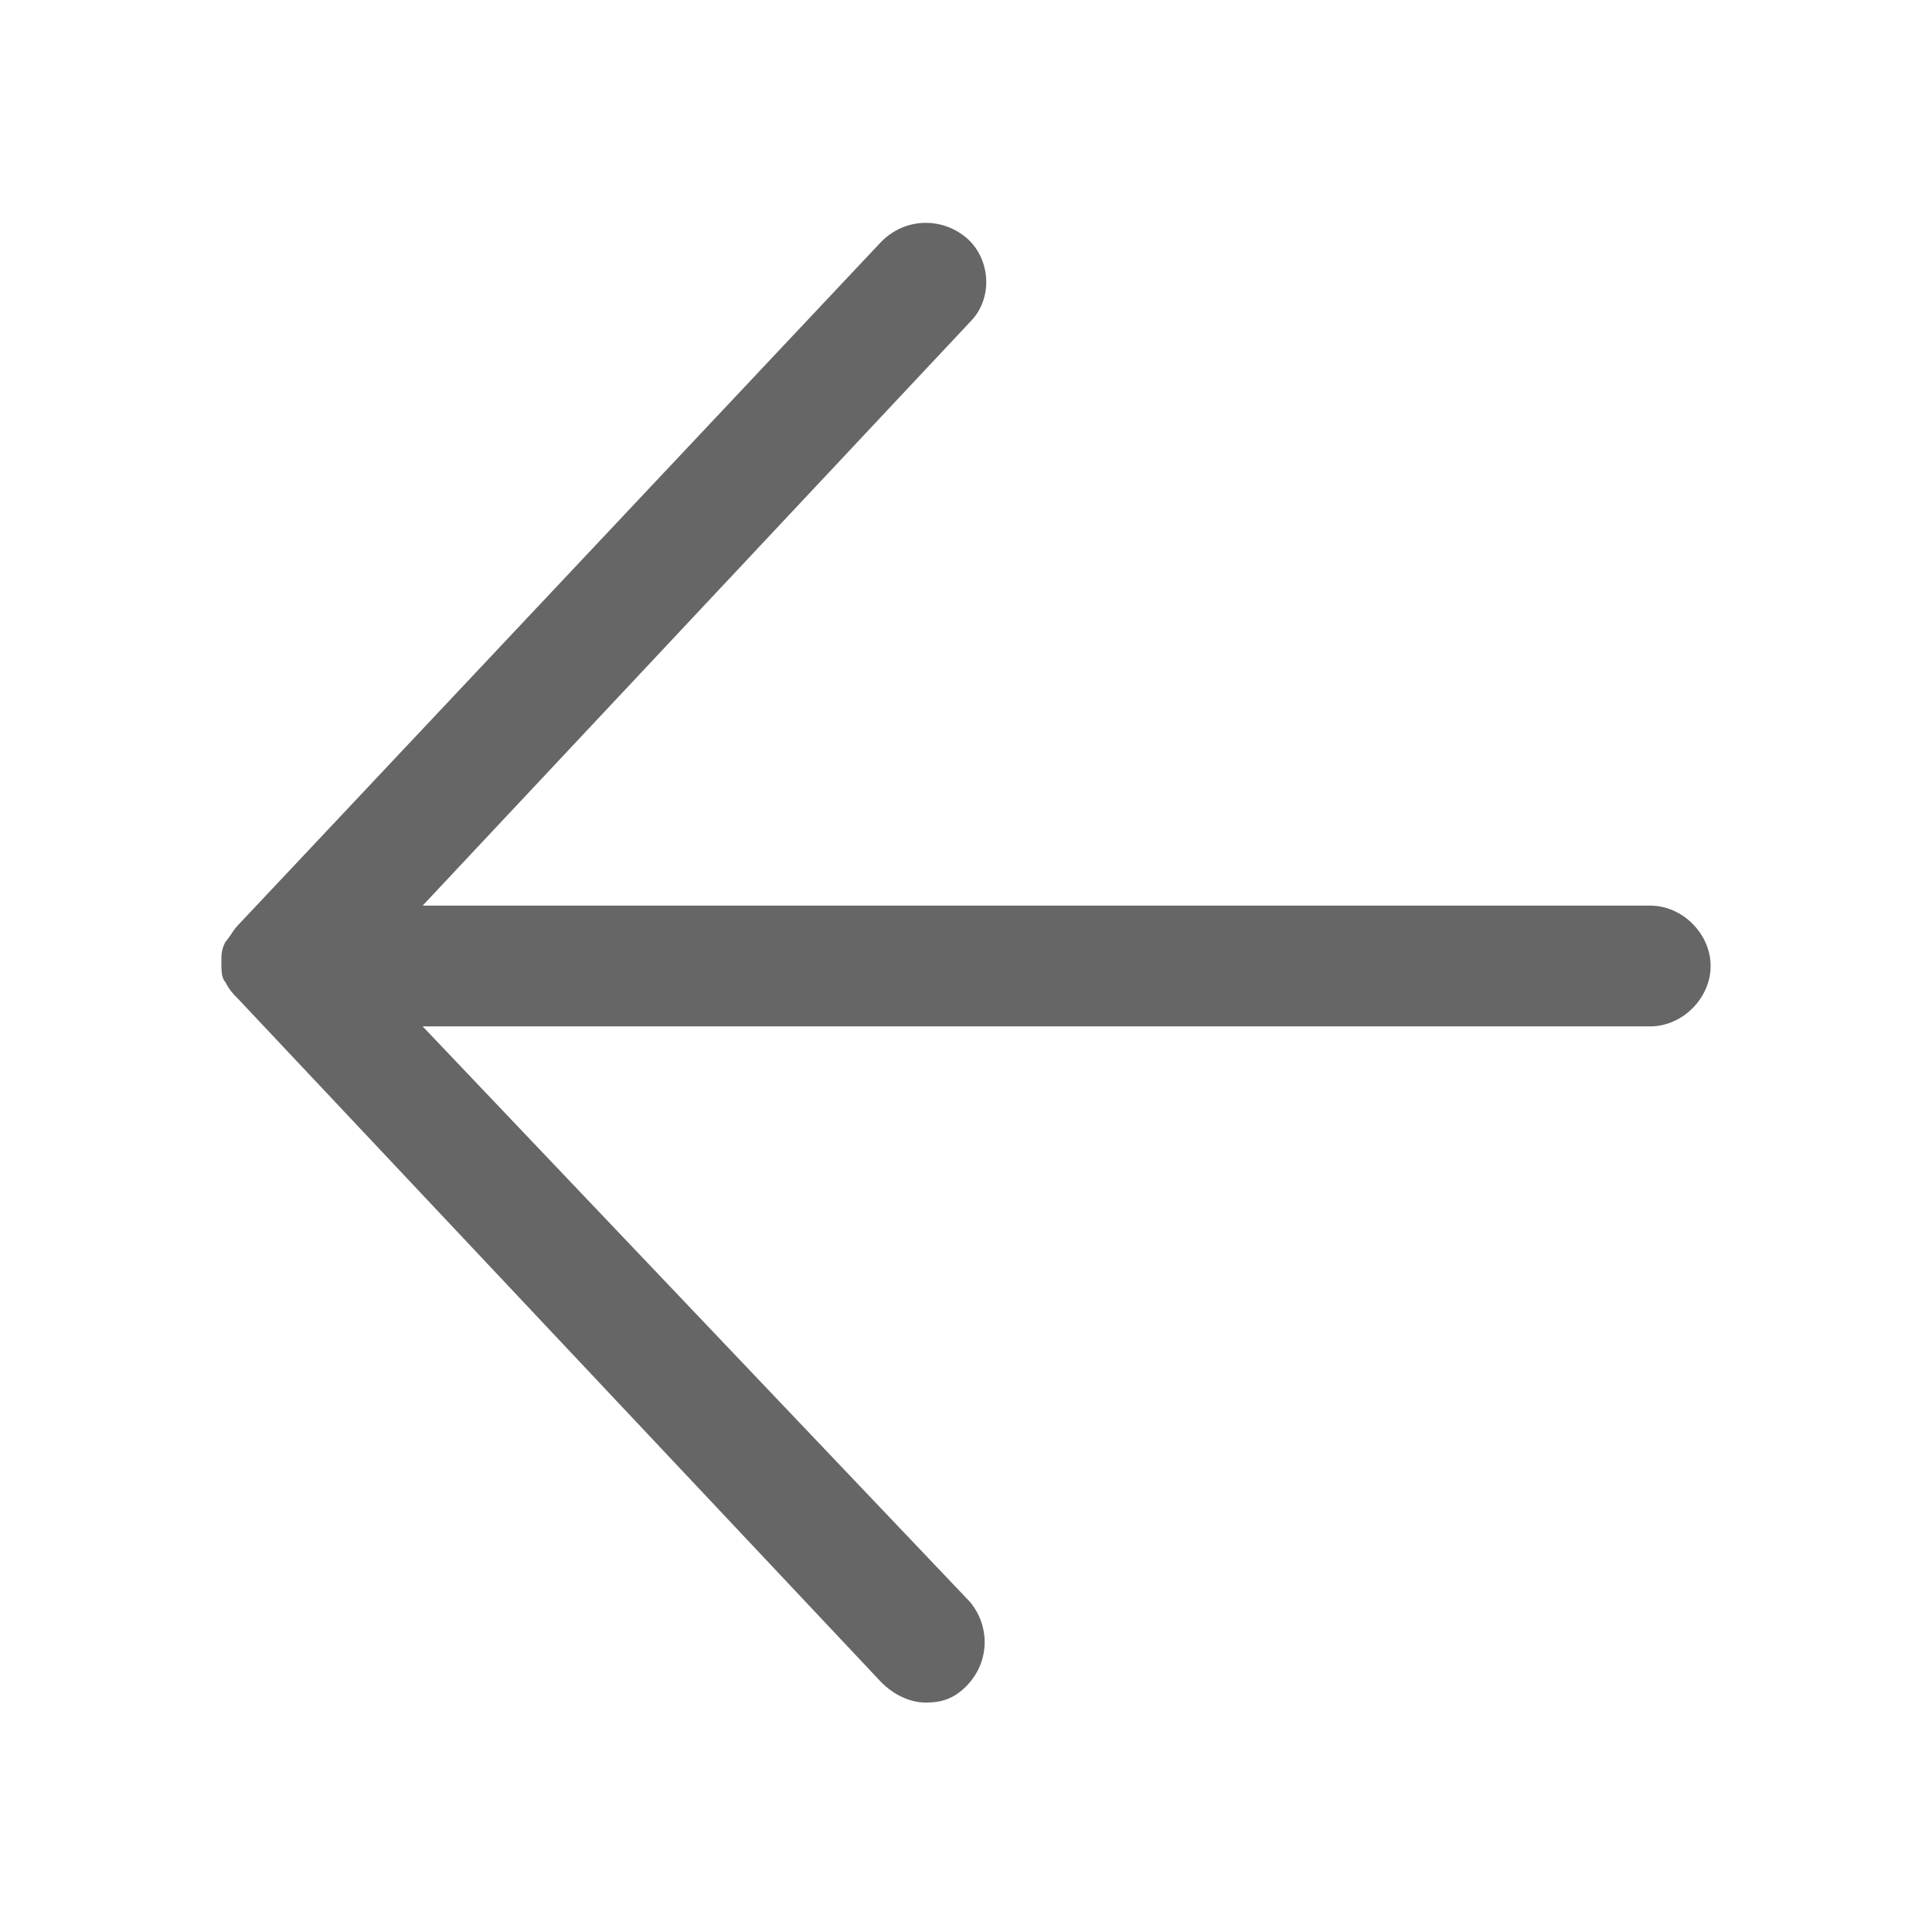
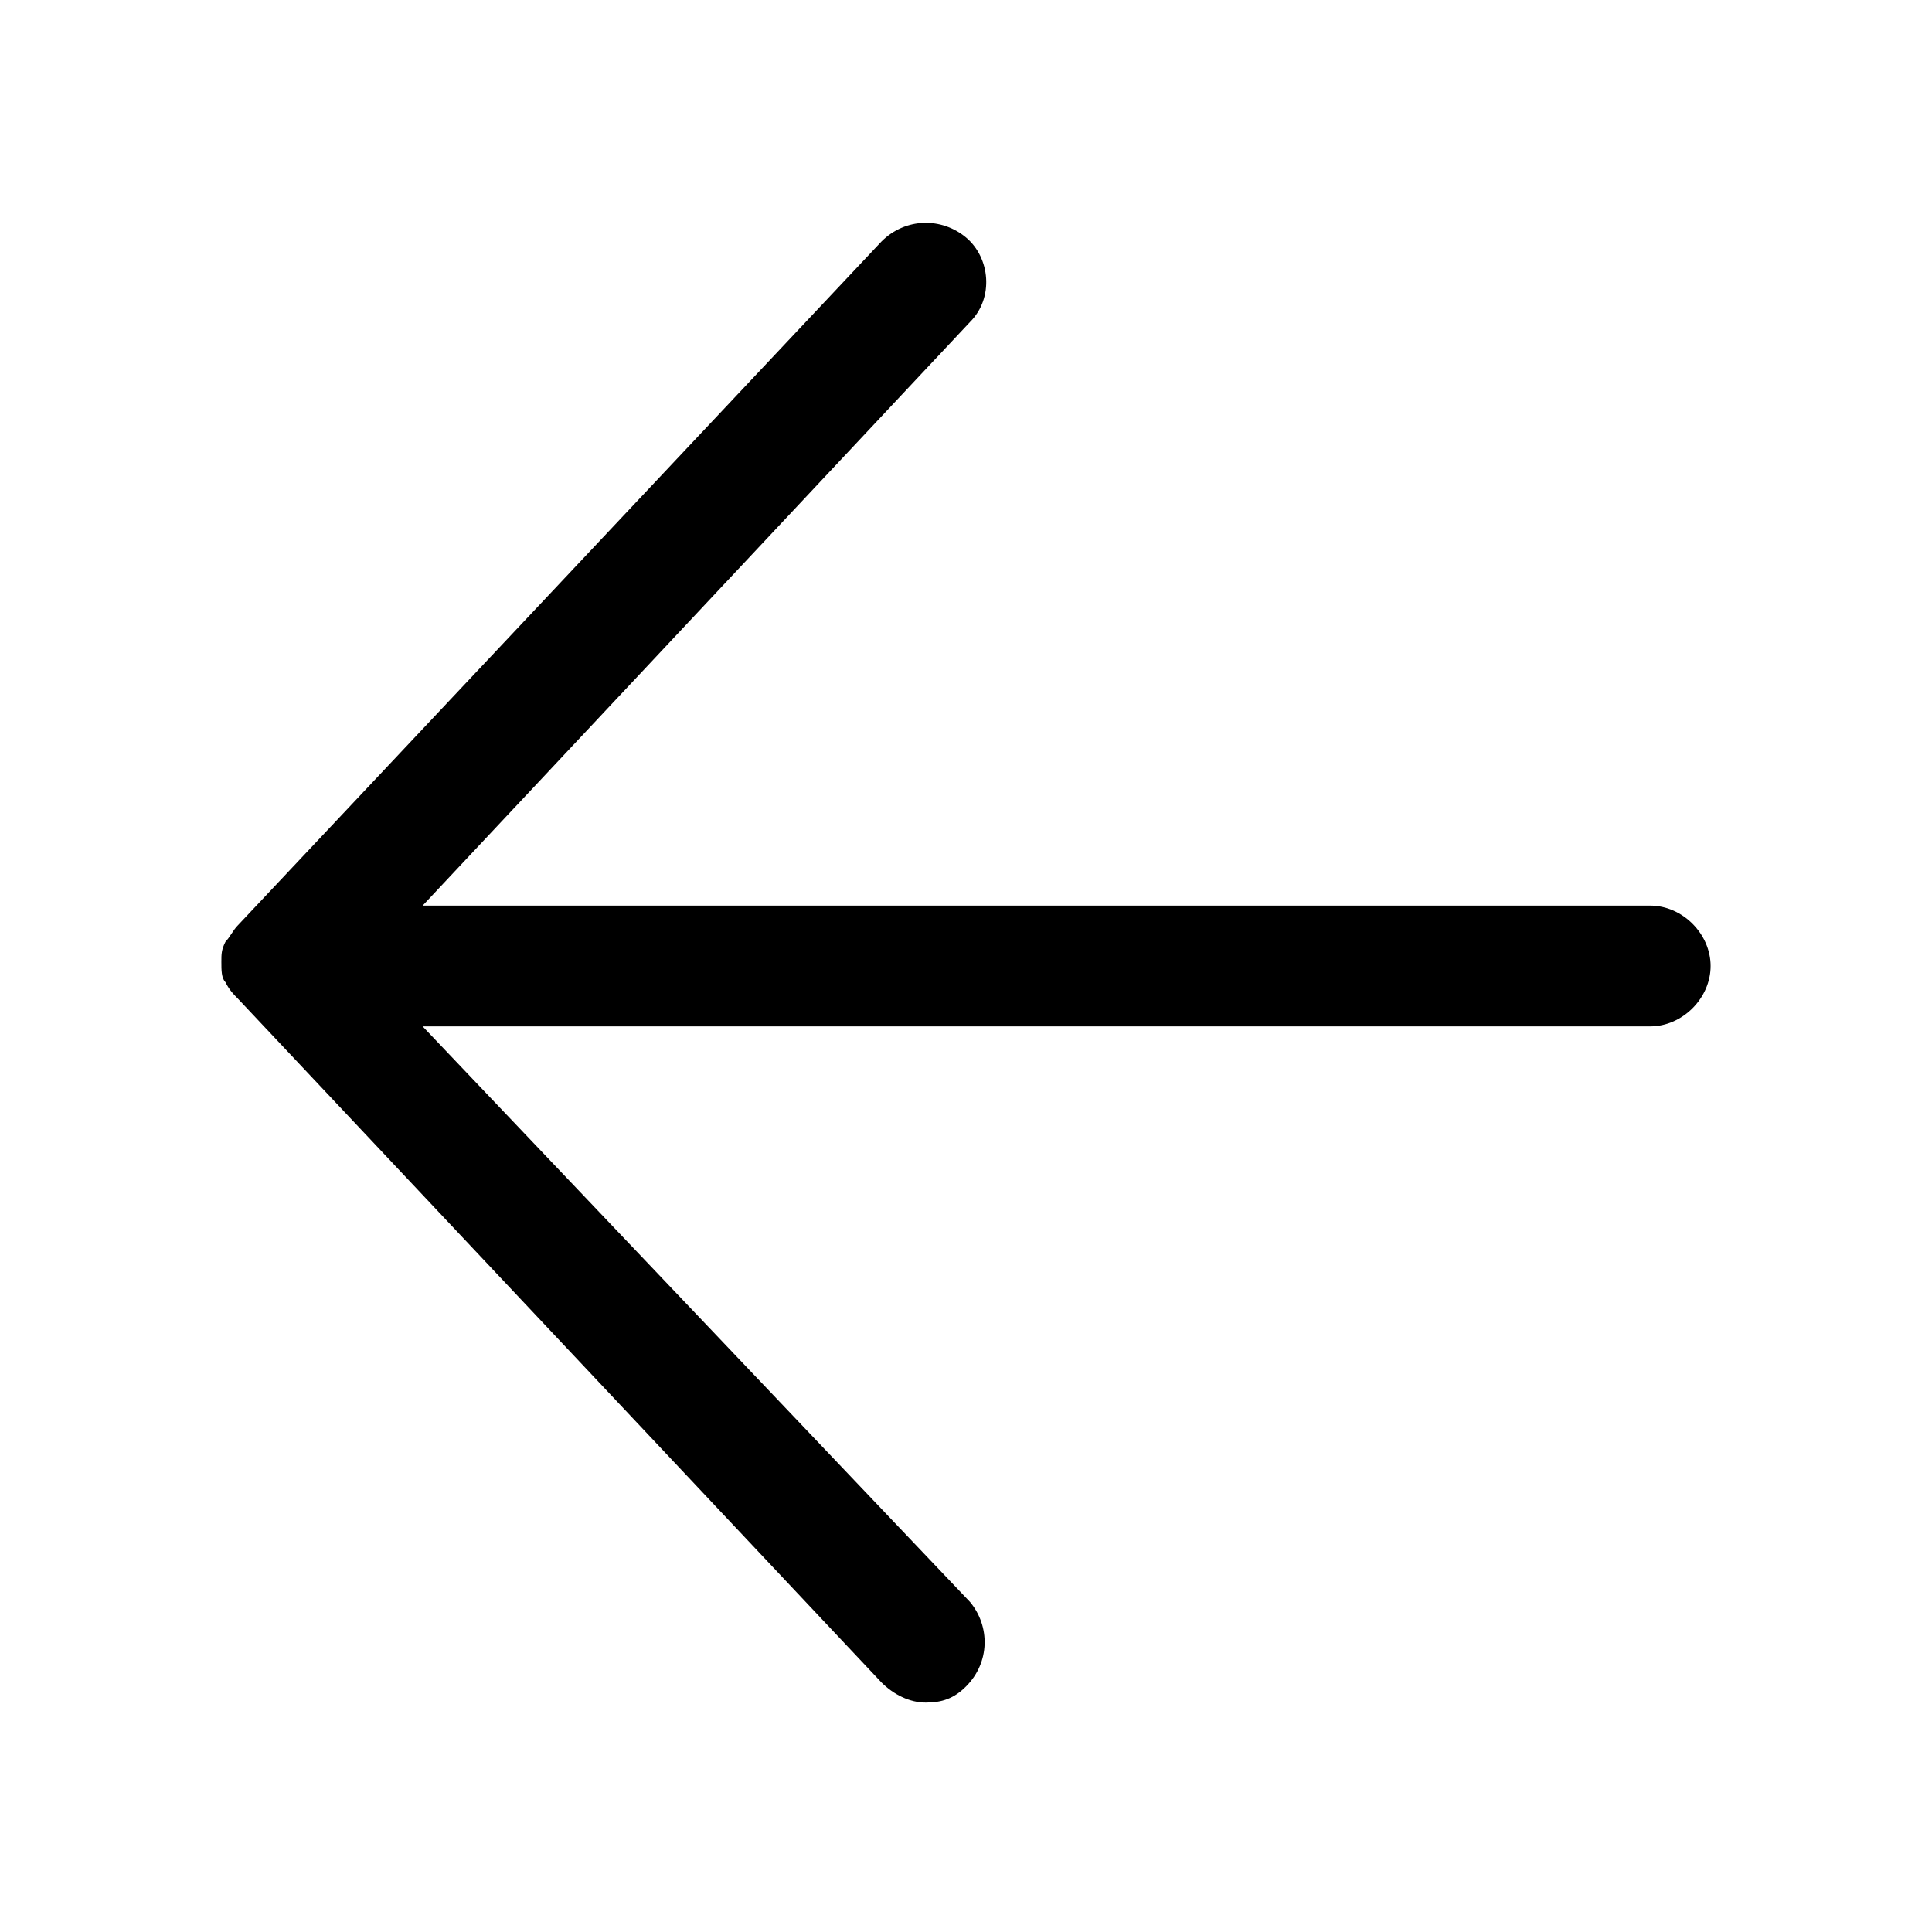
- <svg xmlns="http://www.w3.org/2000/svg" t="1729046702329" class="icon" viewBox="0 0 1024 1024" version="1.1" p-id="3377" data-darkreader-inline-fill="" width="200" height="200">
-   <path d="M874.667 480H224L514.133 170.667c12.8-12.8 10.667-34.133-2.133-44.8s-32-10.667-44.8 2.133l-341.333 362.667c-2.133 2.133-4.267 6.4-6.4 8.533-2.133 4.267-2.133 6.4-2.133 10.667s0 8.533 2.133 10.667c2.133 4.267 4.267 6.4 6.4 8.533l341.333 362.667c6.4 6.4 14.933 10.667 23.467 10.667 8.533 0 14.933-2.133 21.333-8.533 12.8-12.8 12.8-32 2.133-44.8L224 544H874.667c17.067 0 32-14.933 32-32s-14.933-32-32-32z" fill="#666666" p-id="3378" data-darkreader-inline-fill="" style="--darkreader-inline-fill: #4d5356;" />
+ <svg xmlns="http://www.w3.org/2000/svg" t="1729046702329" class="icon" viewBox="0 0 1024 1024" version="1.1" p-id="3377" width="200" height="200">
+   <path d="M874.667 480H224L514.133 170.667c12.8-12.8 10.667-34.133-2.133-44.8s-32-10.667-44.8 2.133l-341.333 362.667c-2.133 2.133-4.267 6.4-6.4 8.533-2.133 4.267-2.133 6.4-2.133 10.667s0 8.533 2.133 10.667c2.133 4.267 4.267 6.4 6.4 8.533l341.333 362.667c6.4 6.4 14.933 10.667 23.467 10.667 8.533 0 14.933-2.133 21.333-8.533 12.8-12.8 12.8-32 2.133-44.8L224 544H874.667c17.067 0 32-14.933 32-32s-14.933-32-32-32z" fill="currentColor" p-id="3378" />
</svg>
